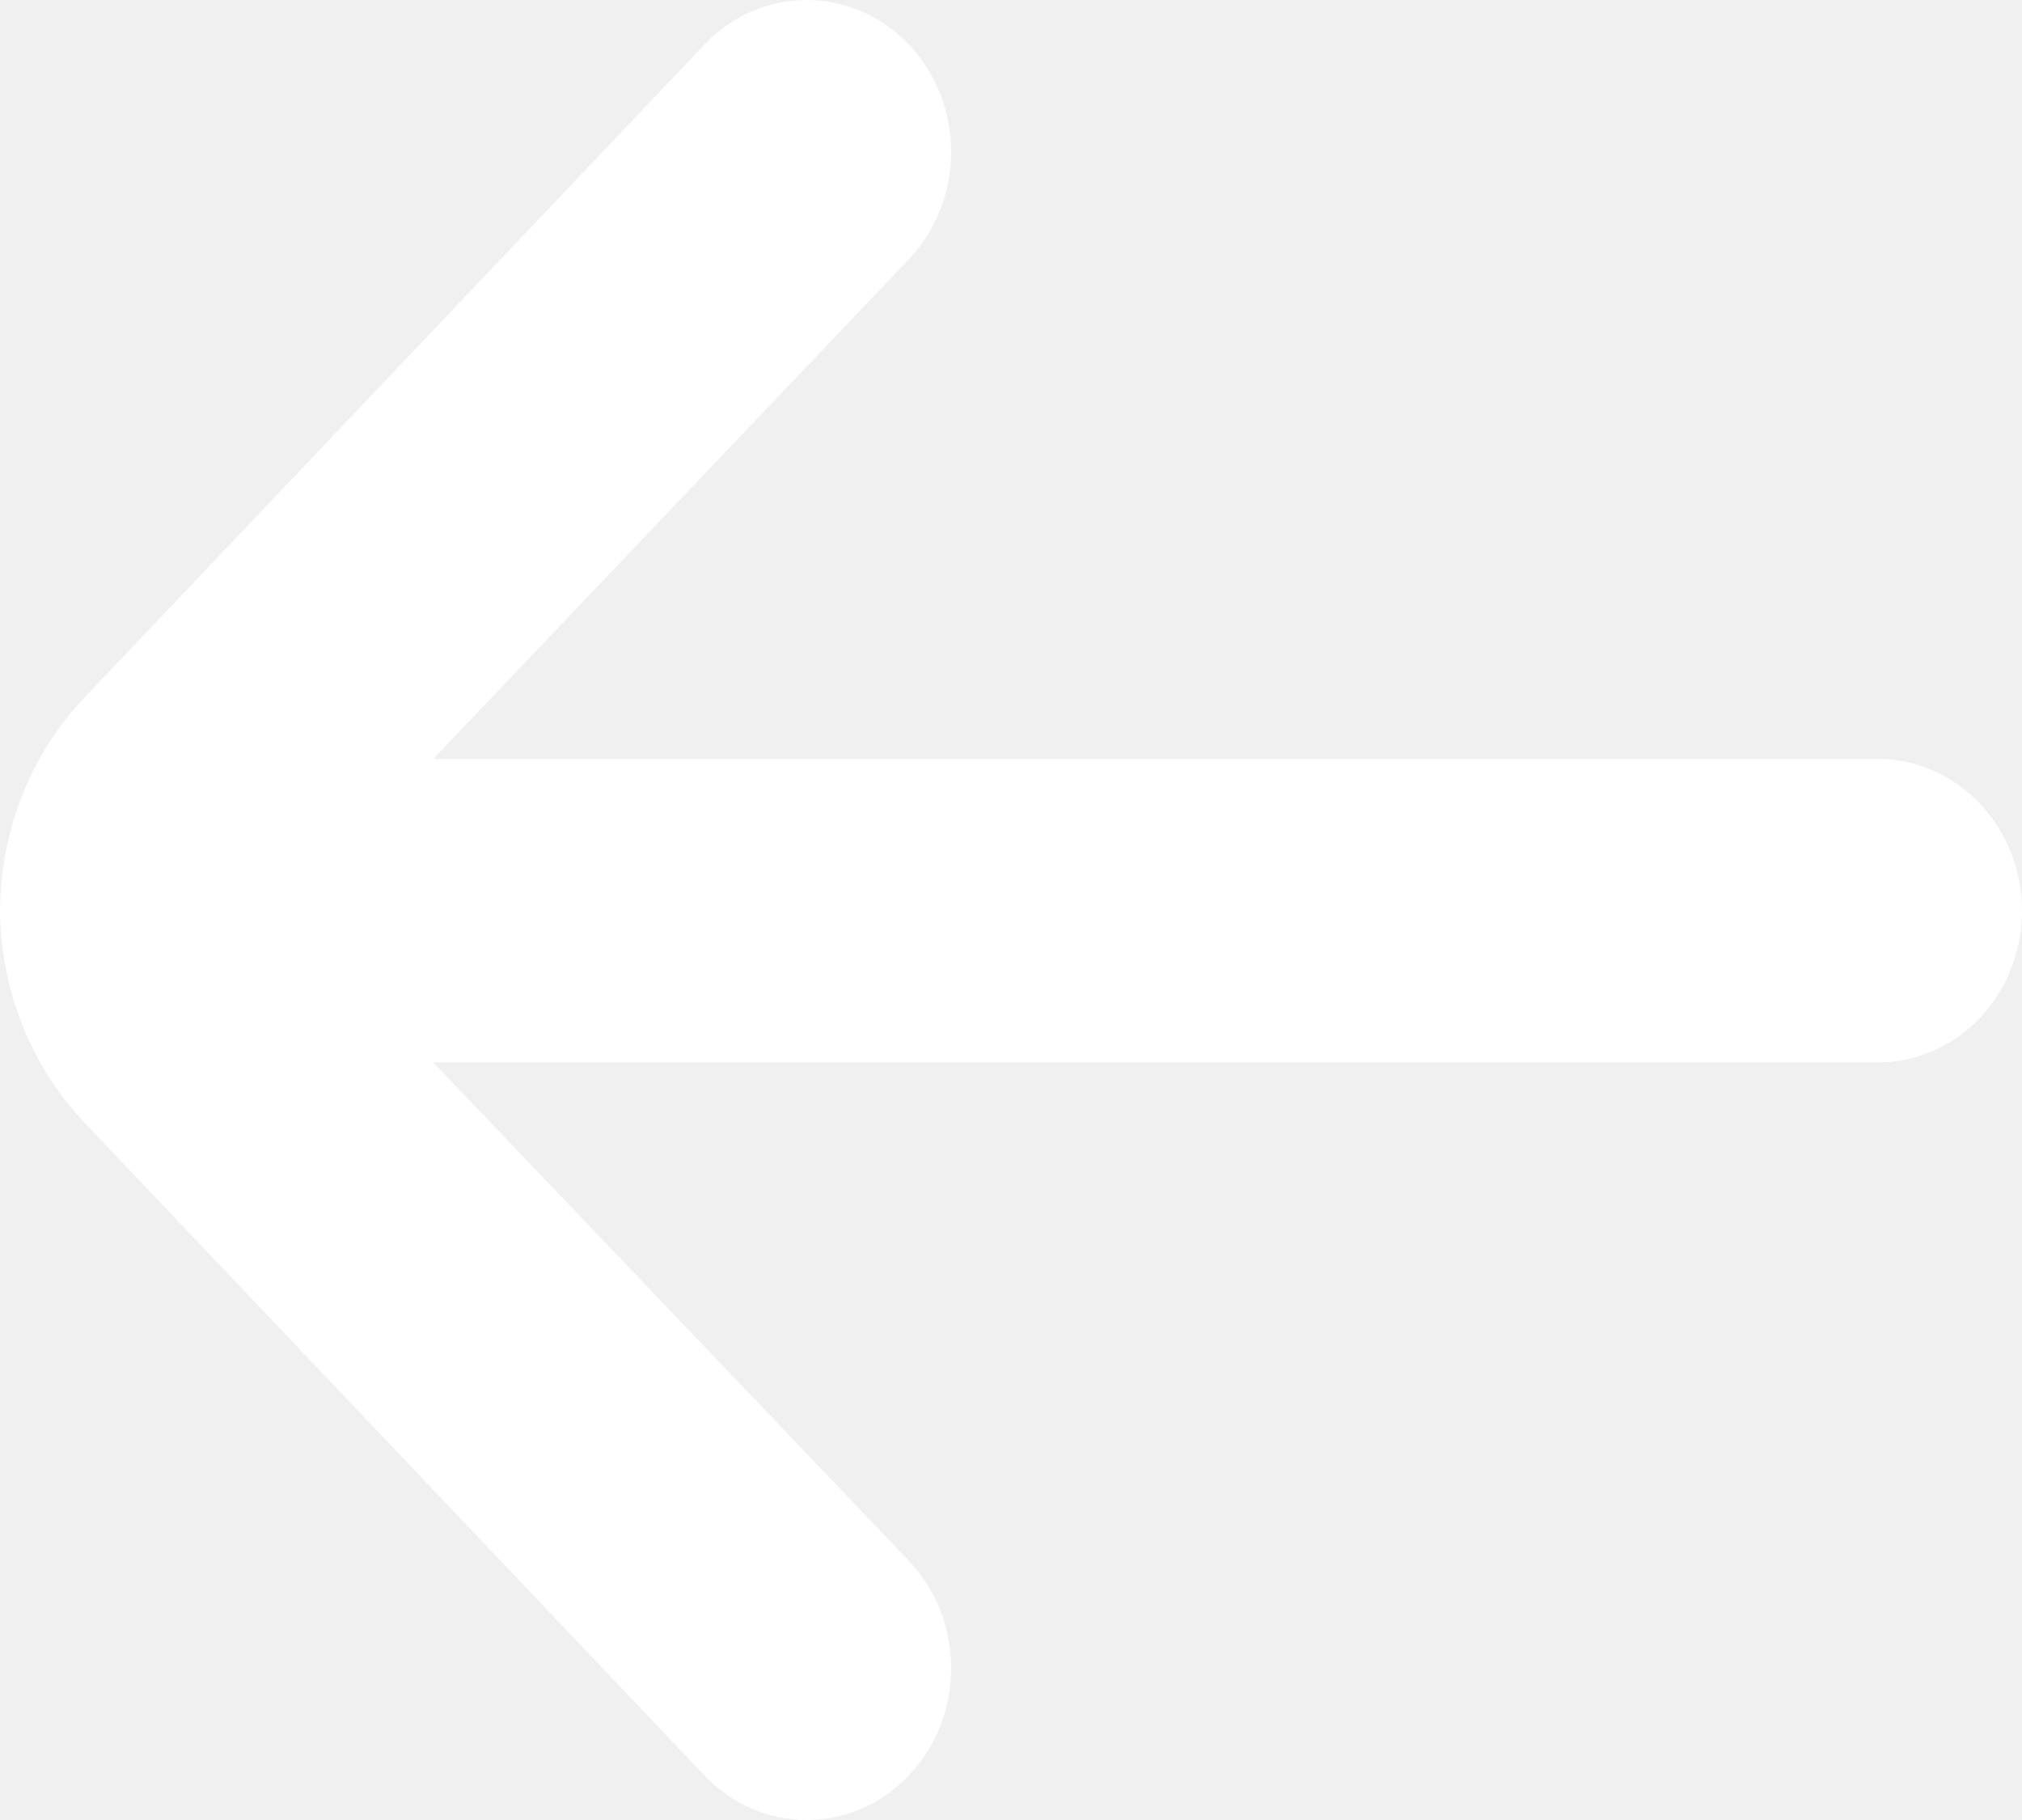
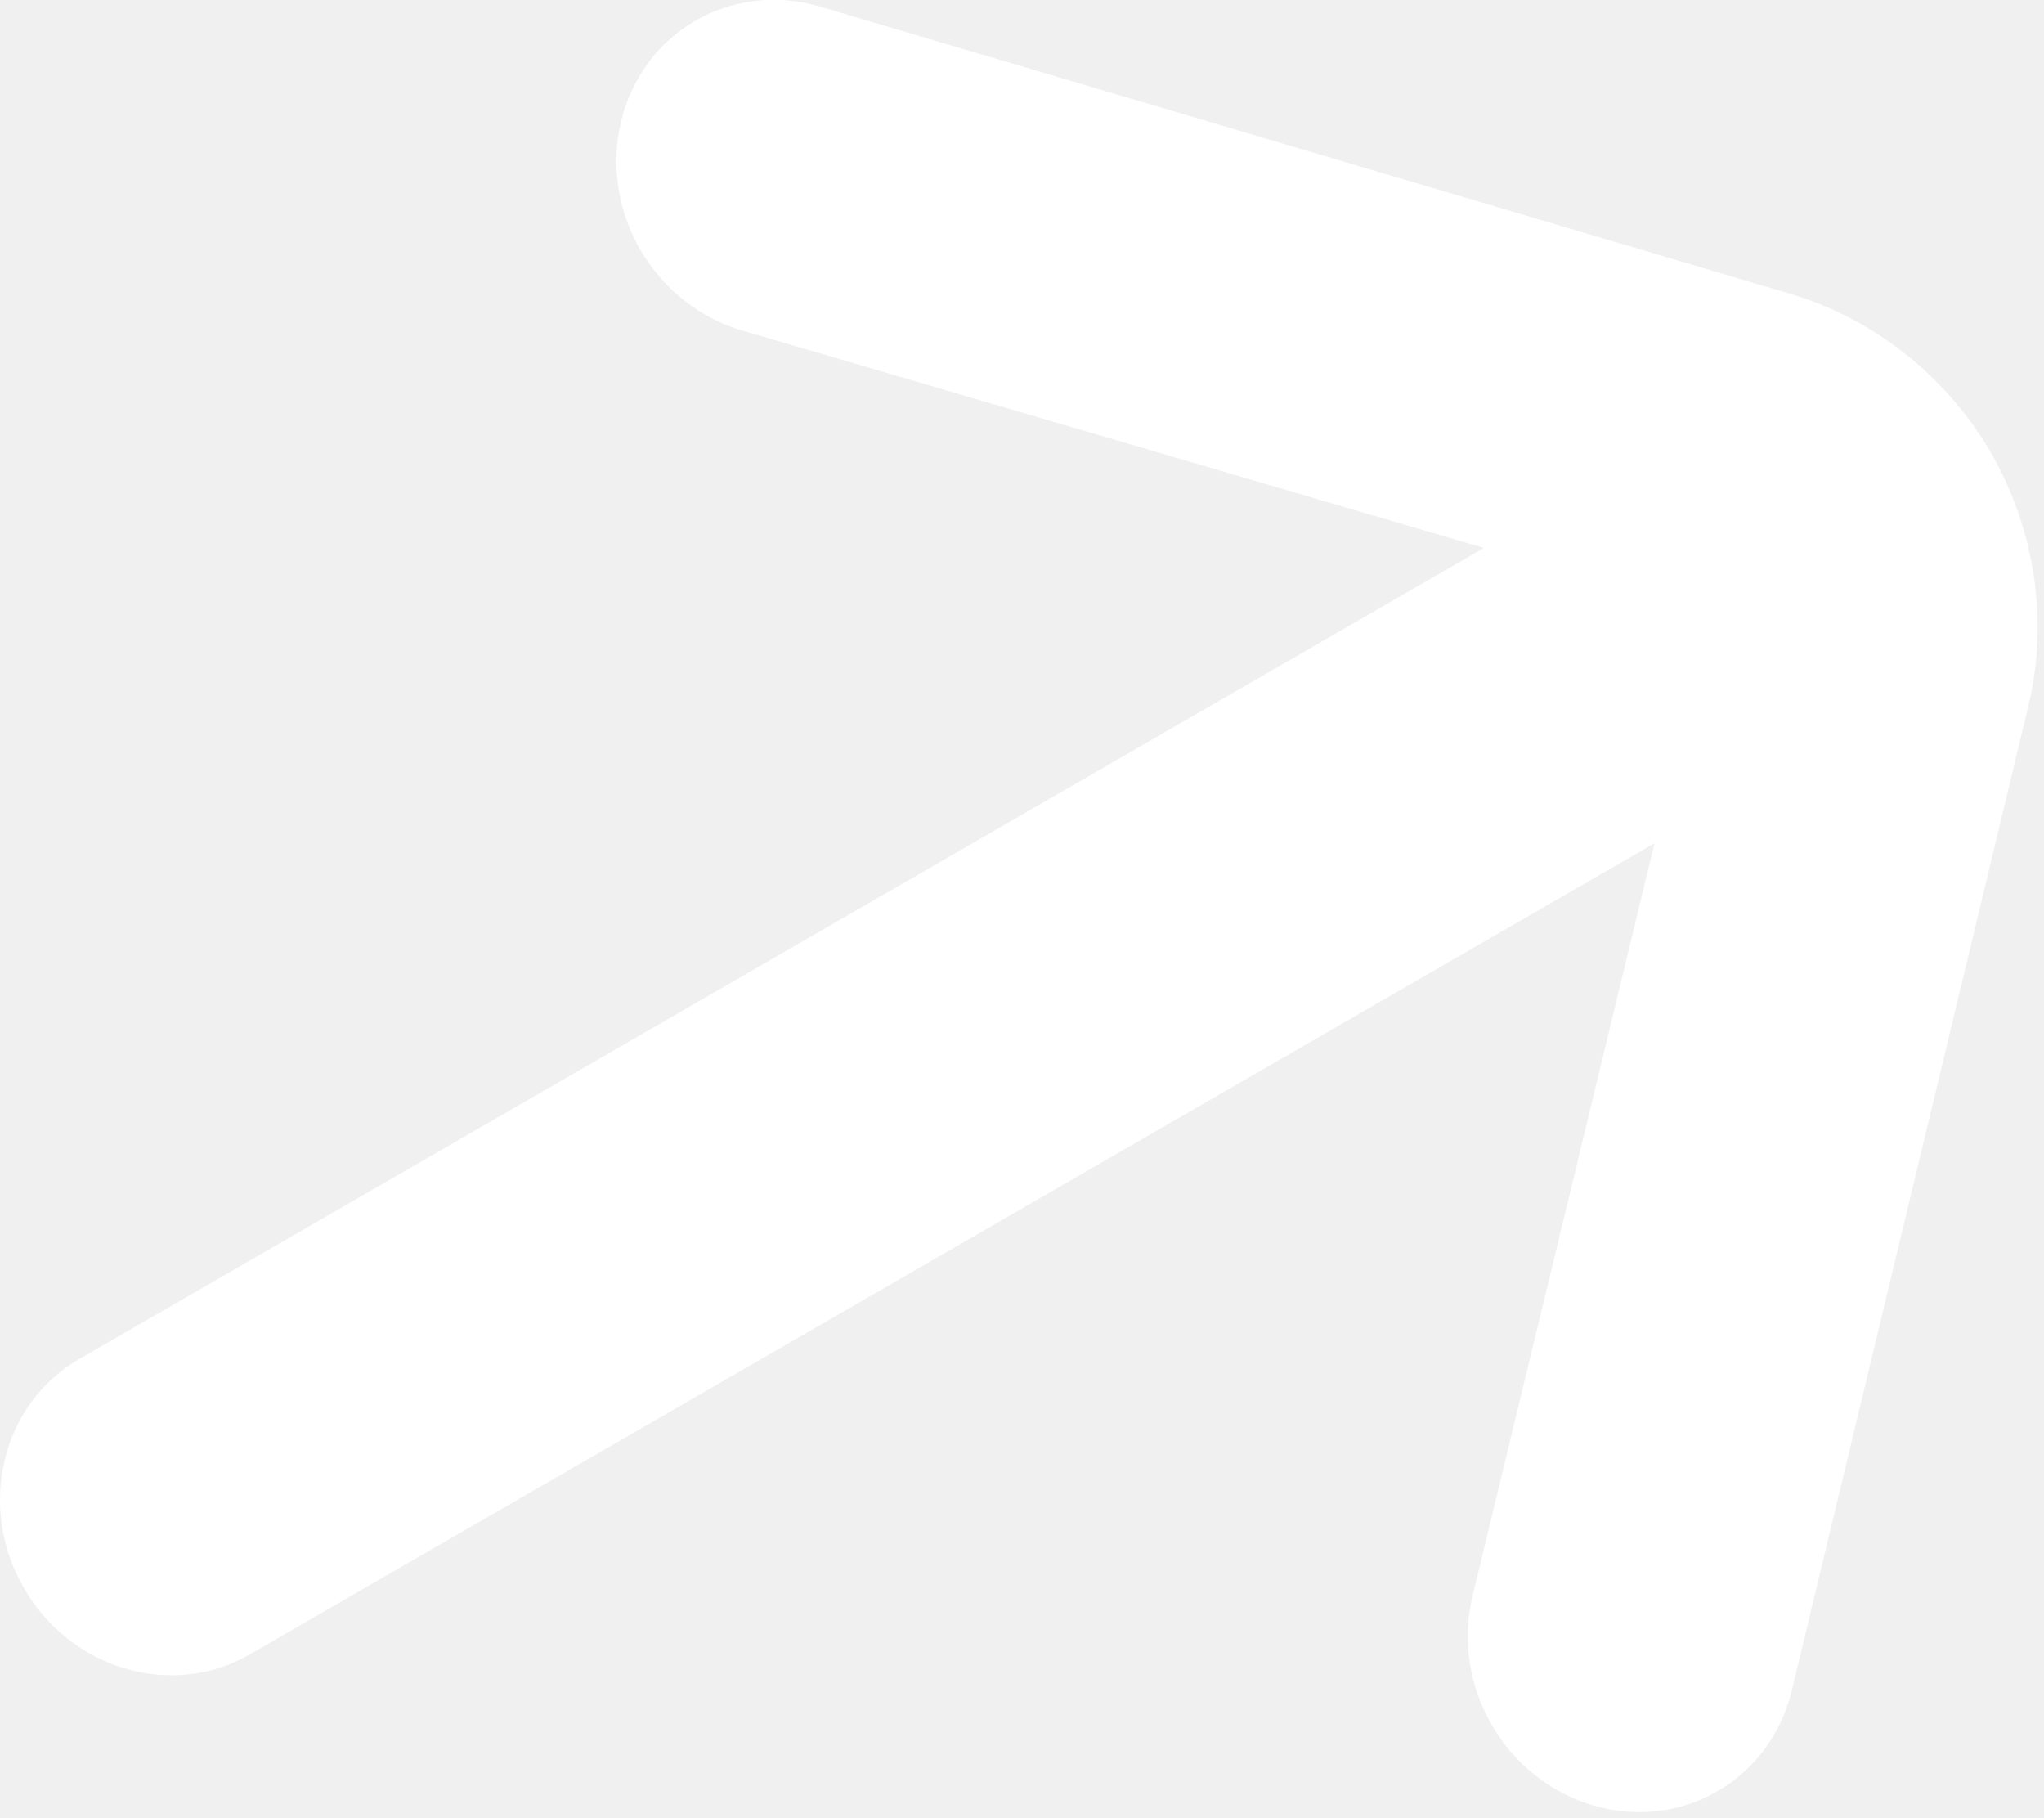
- <svg xmlns="http://www.w3.org/2000/svg" width="10" height="9" viewBox="0 0 10 9" fill="none">
-   <path d="M9.286 3.753H2.143L4.493 1.284C4.56 1.214 4.613 1.131 4.649 1.04C4.685 0.948 4.704 0.85 4.704 0.751C4.704 0.652 4.685 0.554 4.649 0.462C4.613 0.371 4.56 0.288 4.493 0.218C4.359 0.078 4.178 0 3.989 0C3.801 0 3.62 0.078 3.486 0.218L0.421 3.446C0.153 3.726 0.002 4.106 0 4.504C0.003 4.899 0.155 5.276 0.421 5.555L3.486 8.782C3.552 8.851 3.631 8.906 3.718 8.944C3.805 8.981 3.898 9 3.992 9C4.086 9 4.179 8.98 4.265 8.942C4.352 8.904 4.43 8.848 4.496 8.778C4.563 8.708 4.615 8.625 4.651 8.534C4.686 8.443 4.704 8.345 4.704 8.246C4.704 8.148 4.685 8.05 4.649 7.959C4.612 7.868 4.559 7.786 4.493 7.716L2.143 5.254H9.286C9.475 5.254 9.657 5.175 9.791 5.035C9.925 4.894 10 4.703 10 4.504C10 4.305 9.925 4.114 9.791 3.973C9.657 3.832 9.475 3.753 9.286 3.753Z" fill="white" />
+ <svg xmlns="http://www.w3.org/2000/svg" width="9" height="8" viewBox="0 0 9 8" fill="none">
+   <path d="M1.099 7.283L7.285 3.712L6.484 7.025C6.461 7.119 6.457 7.217 6.471 7.315C6.485 7.412 6.518 7.506 6.568 7.592C6.617 7.678 6.682 7.754 6.76 7.815C6.837 7.876 6.924 7.921 7.017 7.948C7.203 8.002 7.399 7.98 7.562 7.885C7.726 7.791 7.843 7.632 7.889 7.444L8.929 3.117C9.022 2.741 8.963 2.335 8.765 1.99C8.565 1.65 8.245 1.399 7.875 1.291L3.607 0.028C3.515 0.001 3.419 -0.007 3.325 0.004C3.231 0.015 3.141 0.045 3.06 0.092C2.979 0.14 2.908 0.203 2.852 0.279C2.797 0.356 2.756 0.443 2.734 0.537C2.712 0.63 2.708 0.728 2.723 0.825C2.737 0.922 2.771 1.016 2.82 1.101C2.87 1.186 2.935 1.261 3.012 1.322C3.089 1.383 3.176 1.428 3.268 1.455L6.534 2.412L0.348 5.983C0.184 6.078 0.066 6.237 0.021 6.426C-0.025 6.615 0.005 6.818 0.105 6.99C0.204 7.163 0.365 7.29 0.551 7.345C0.738 7.4 0.935 7.378 1.099 7.283Z" fill="white" />
</svg>
